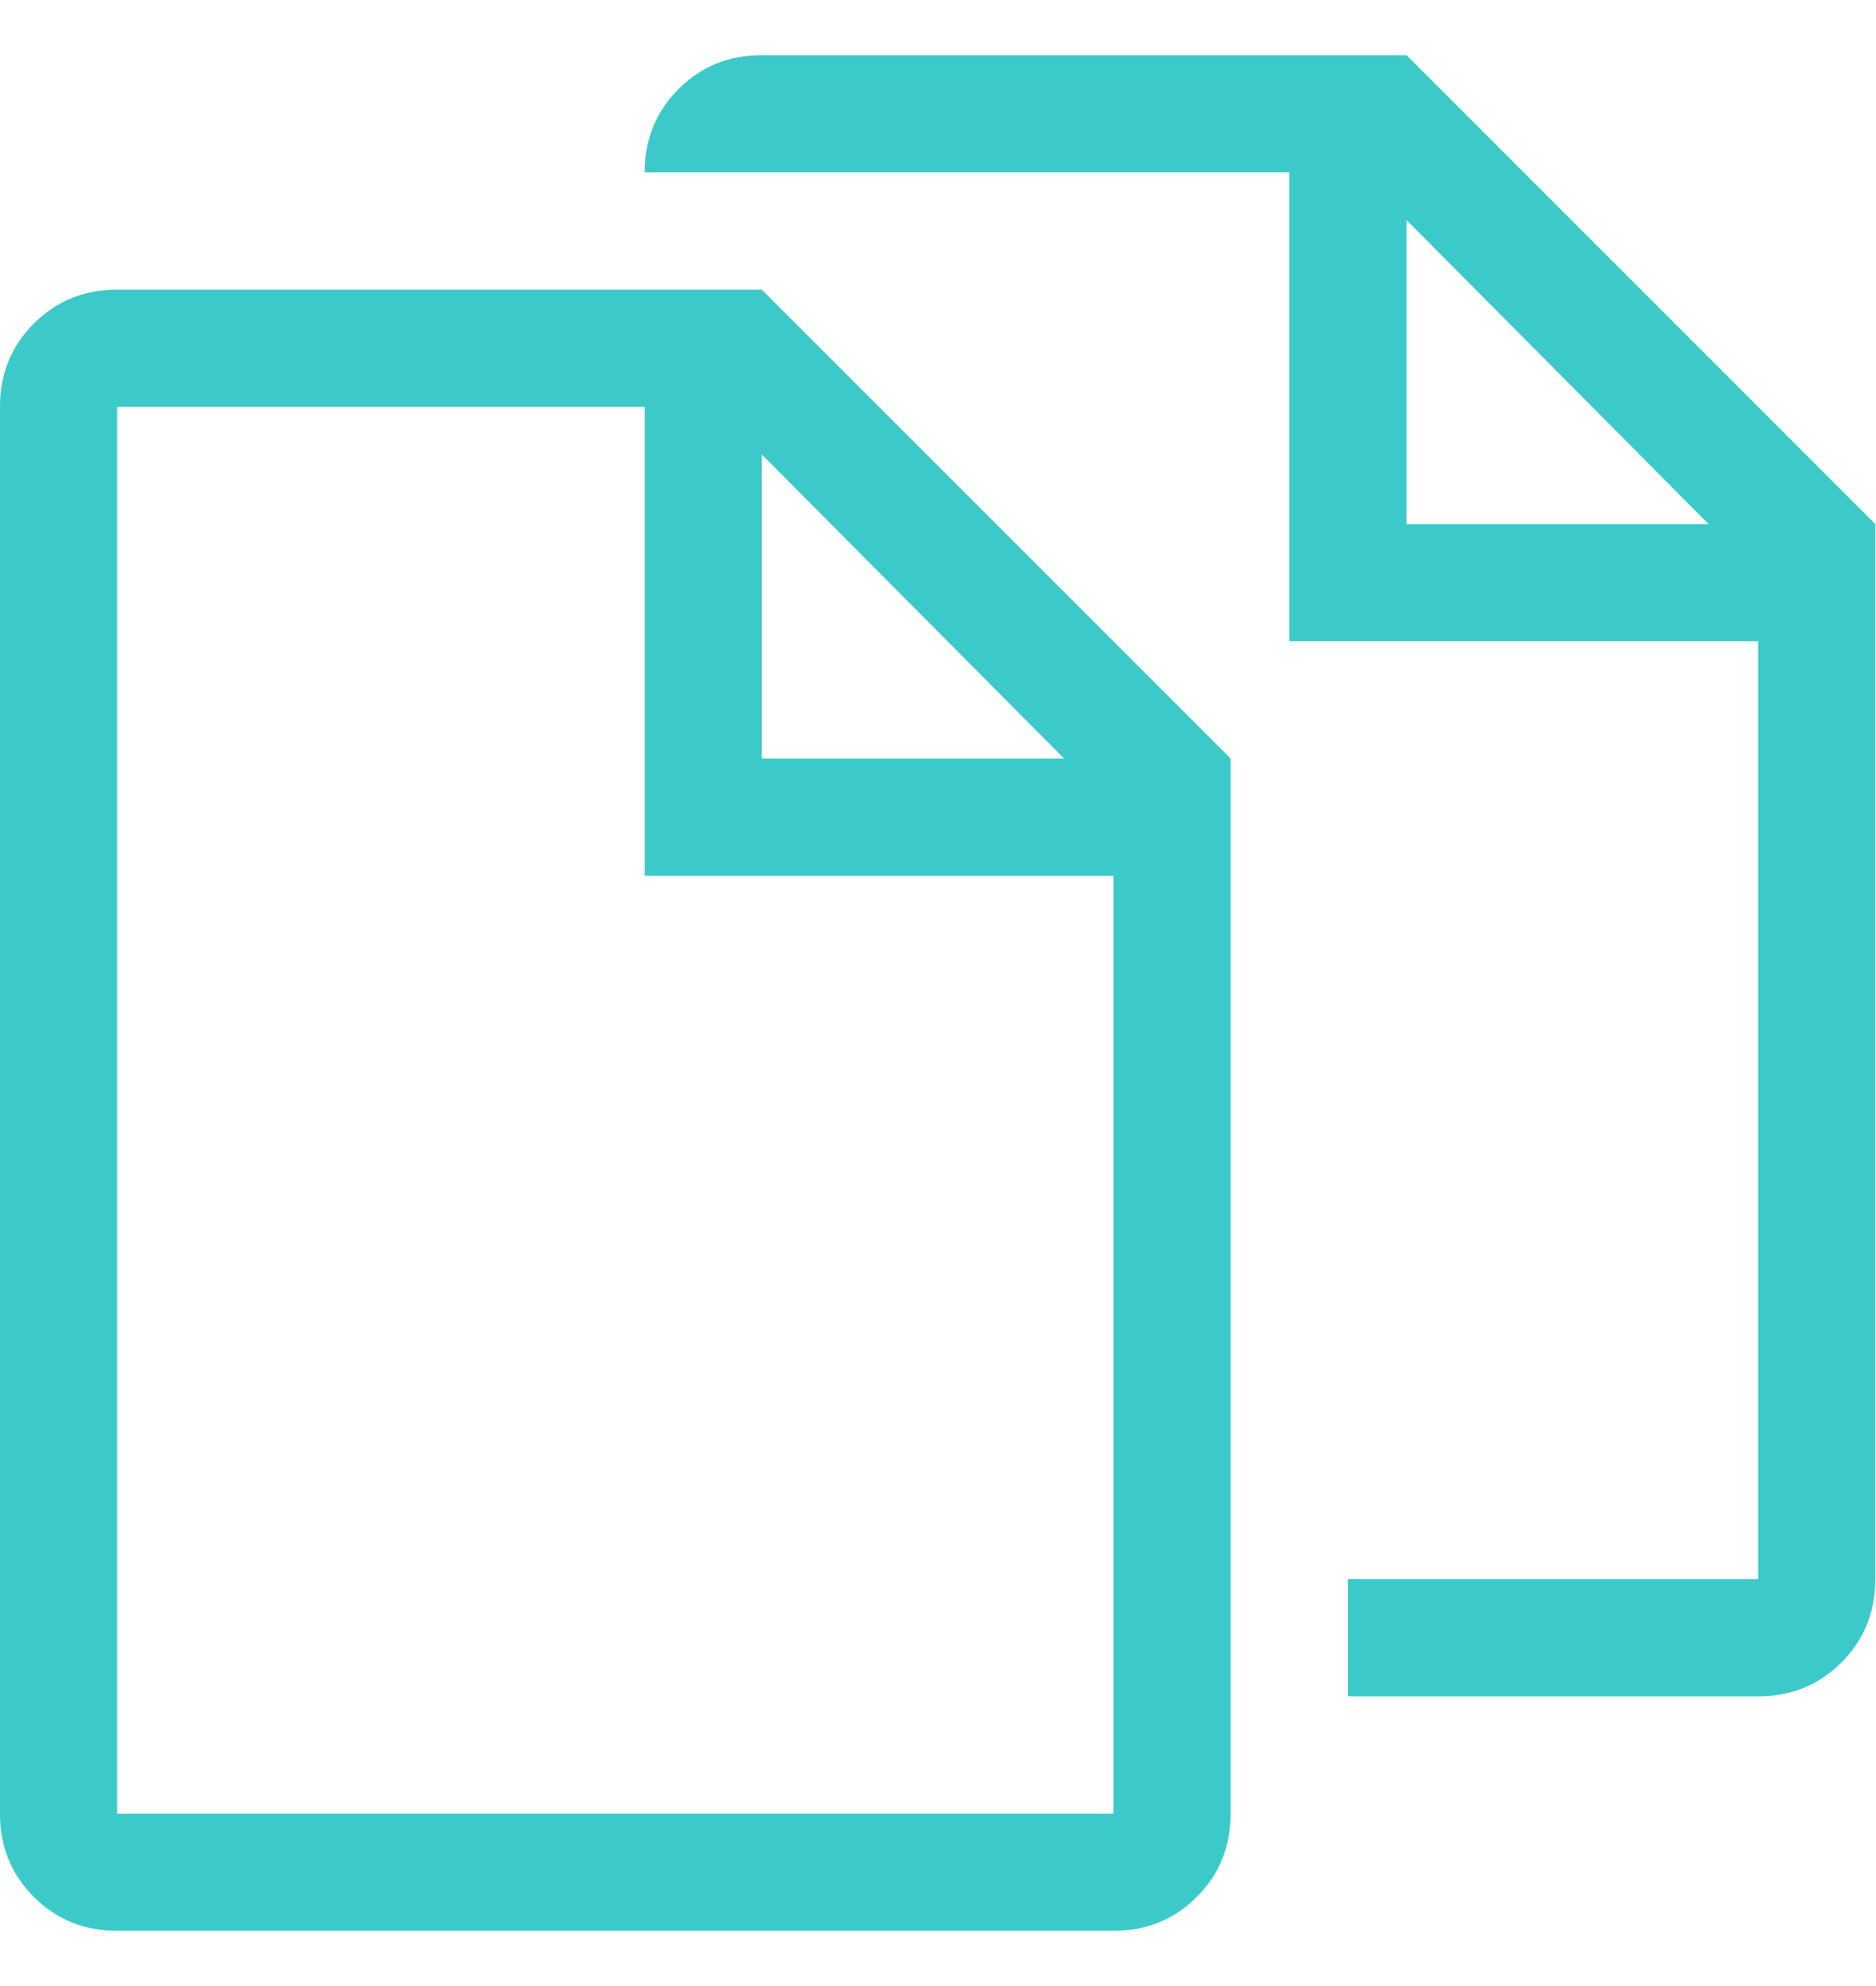
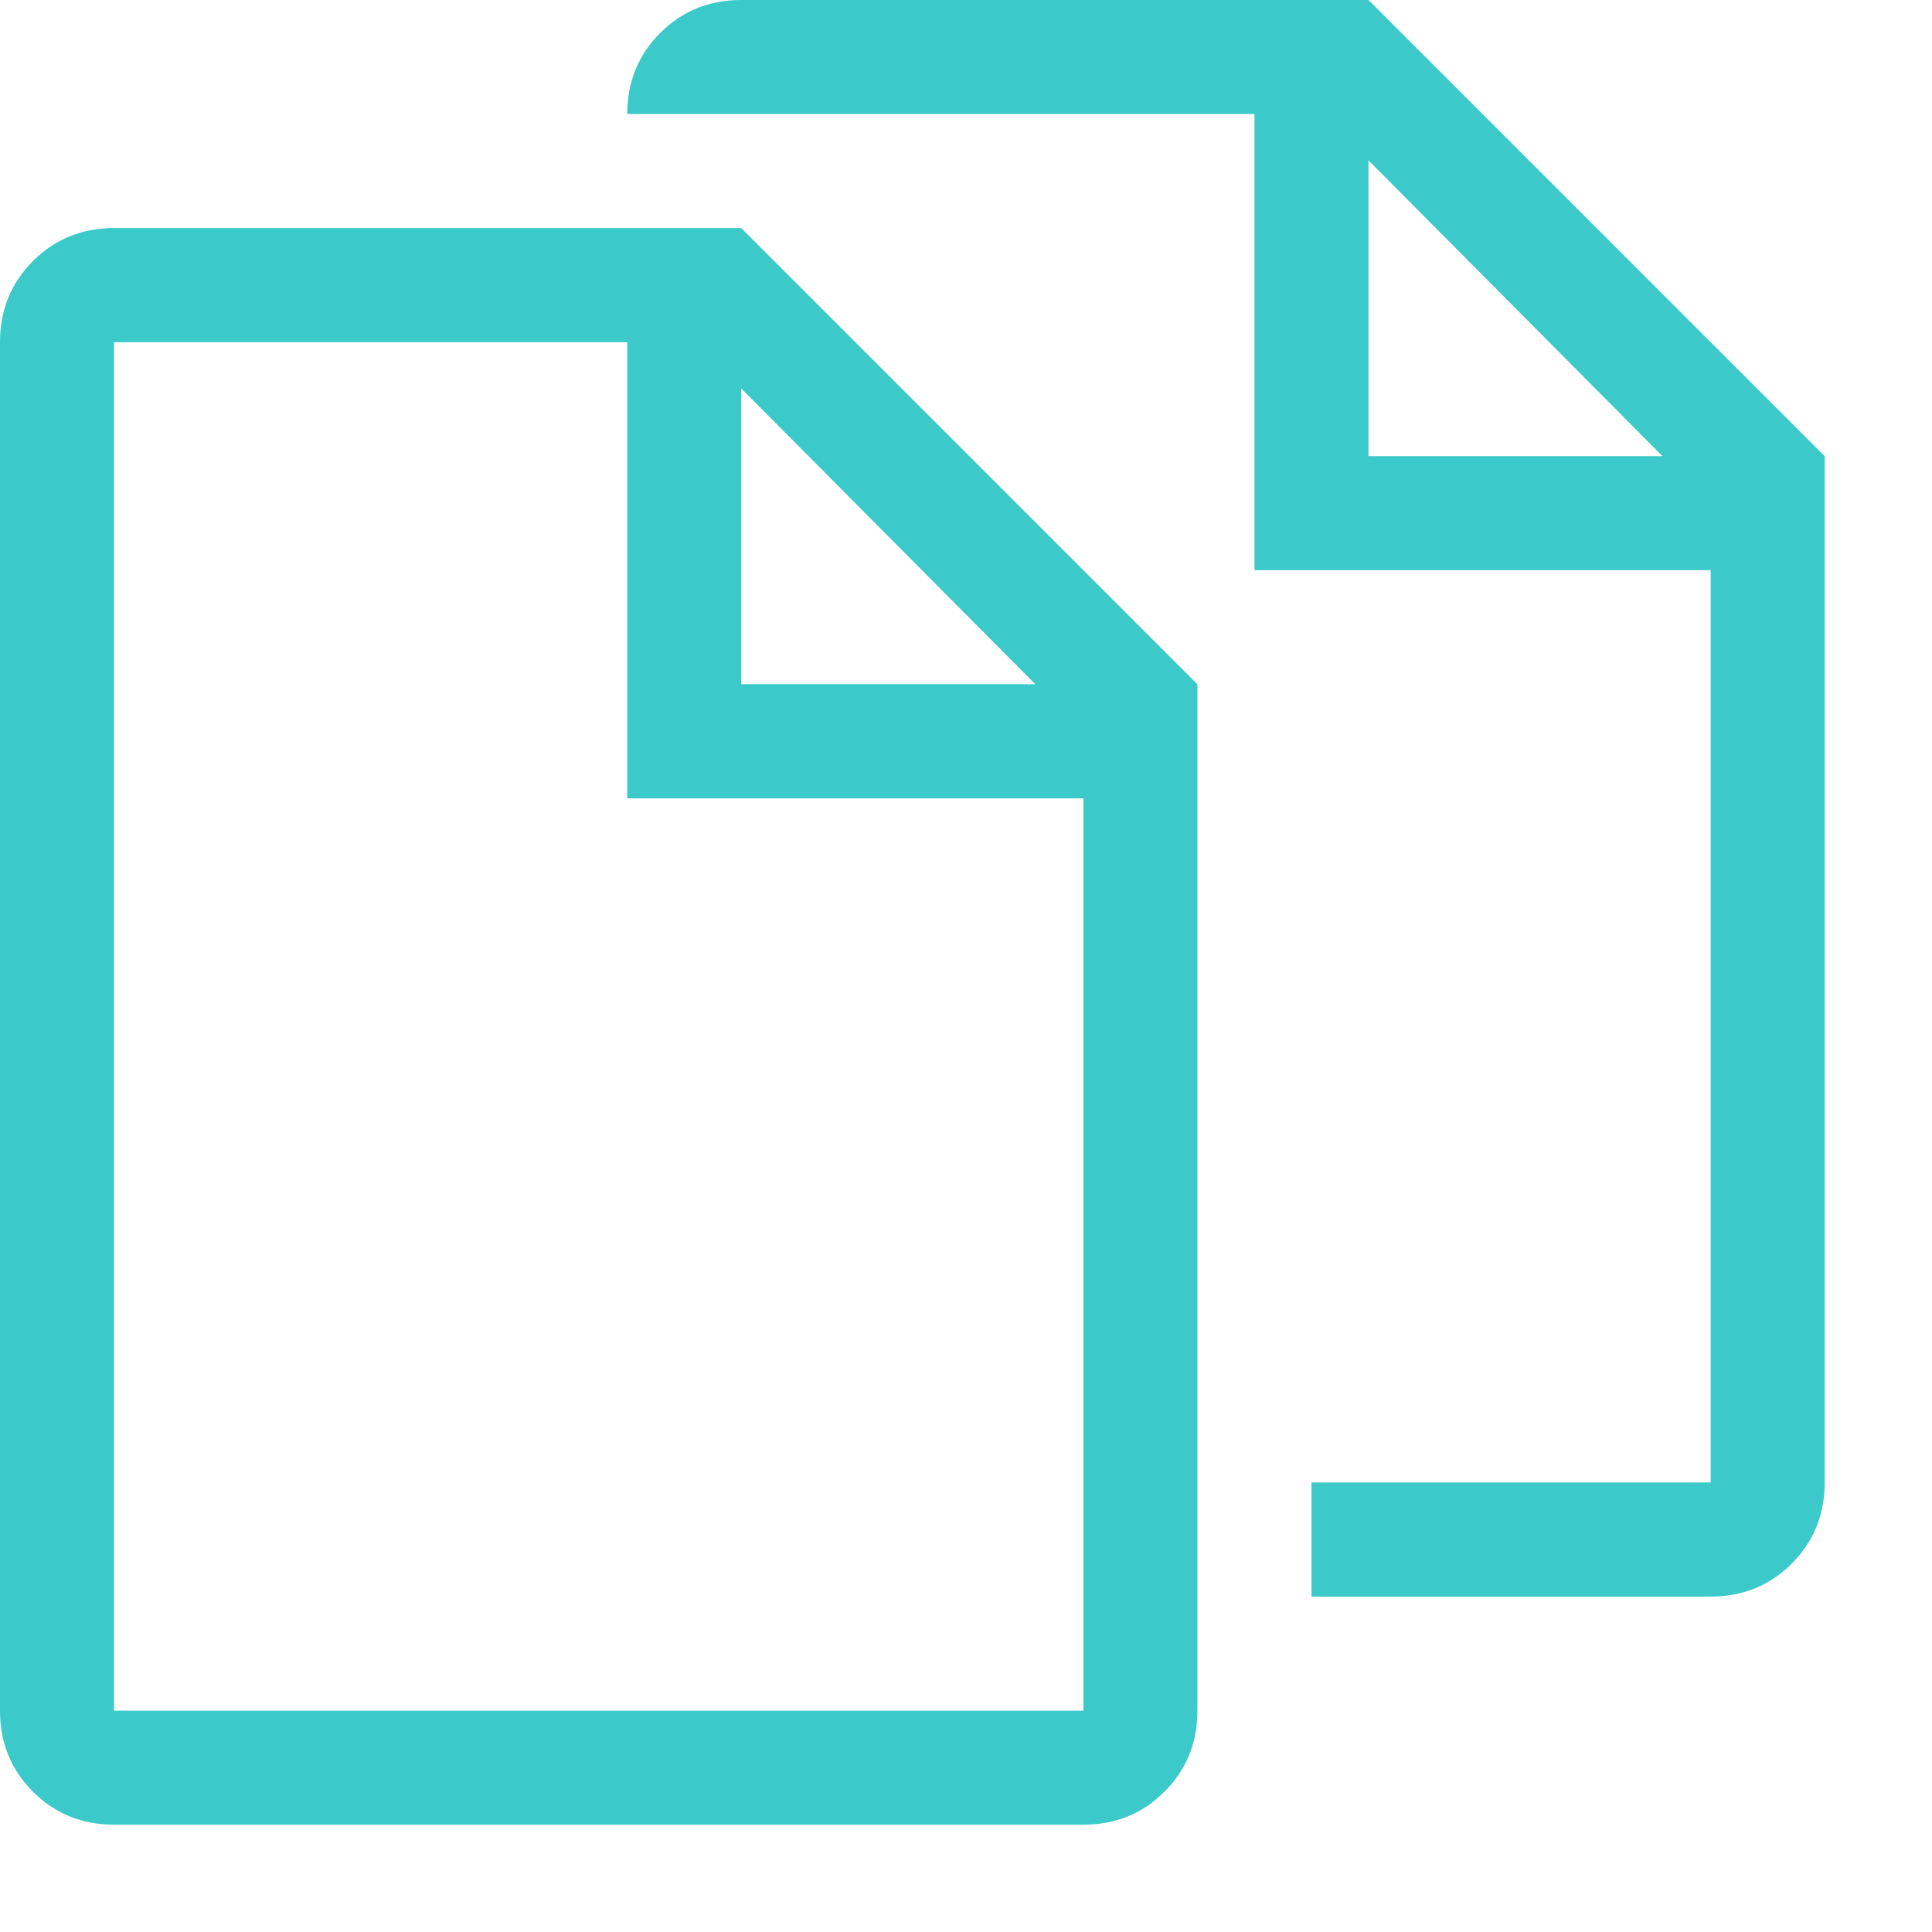
- <svg xmlns="http://www.w3.org/2000/svg" width="17" height="18" viewBox="0 0 17 18" fill="none">
-   <path d="M12.75 0.5H6.906C6.607 0.5 6.356 0.602 6.151 0.807C5.946 1.012 5.844 1.264 5.844 1.562H11.688V5.812H15.938V14.312H12.219V15.375H15.938C16.236 15.375 16.488 15.273 16.693 15.068C16.898 14.863 17 14.611 17 14.312V4.75L12.75 0.5ZM12.75 4.75V1.994L15.489 4.75H12.75ZM1.062 2.625C0.764 2.625 0.512 2.727 0.307 2.932C0.102 3.137 0 3.389 0 3.688V16.438C0 16.736 0.102 16.988 0.307 17.193C0.512 17.398 0.764 17.5 1.062 17.5H10.094C10.393 17.5 10.644 17.398 10.849 17.193C11.054 16.988 11.156 16.736 11.156 16.438V6.875L6.906 2.625H1.062ZM10.094 16.438H1.062V3.688H5.844V7.938H10.094V16.438ZM6.906 6.875V4.119L9.646 6.875H6.906Z" fill="#3BCAC9" />
+ <svg xmlns="http://www.w3.org/2000/svg" width="18" height="18" viewBox="0 0 18 18" fill="none">
+   <path d="M12.75 0H6.906C6.607 0 6.356 0.102 6.151 0.307C5.946 0.512 5.844 0.764 5.844 1.062H11.688V5.312H15.938V13.812H12.219V14.875H15.938C16.236 14.875 16.488 14.773 16.693 14.568C16.898 14.363 17 14.111 17 13.812V4.25L12.75 0ZM12.75 4.25V1.494L15.489 4.25H12.75ZM1.062 2.125C0.764 2.125 0.512 2.227 0.307 2.432C0.102 2.637 0 2.889 0 3.188V15.938C0 16.236 0.102 16.488 0.307 16.693C0.512 16.898 0.764 17 1.062 17H10.094C10.393 17 10.644 16.898 10.849 16.693C11.054 16.488 11.156 16.236 11.156 15.938V6.375L6.906 2.125H1.062ZM10.094 15.938H1.062V3.188H5.844V7.438H10.094V15.938ZM6.906 6.375V3.619L9.646 6.375H6.906Z" fill="#3BCAC9" />
</svg>
